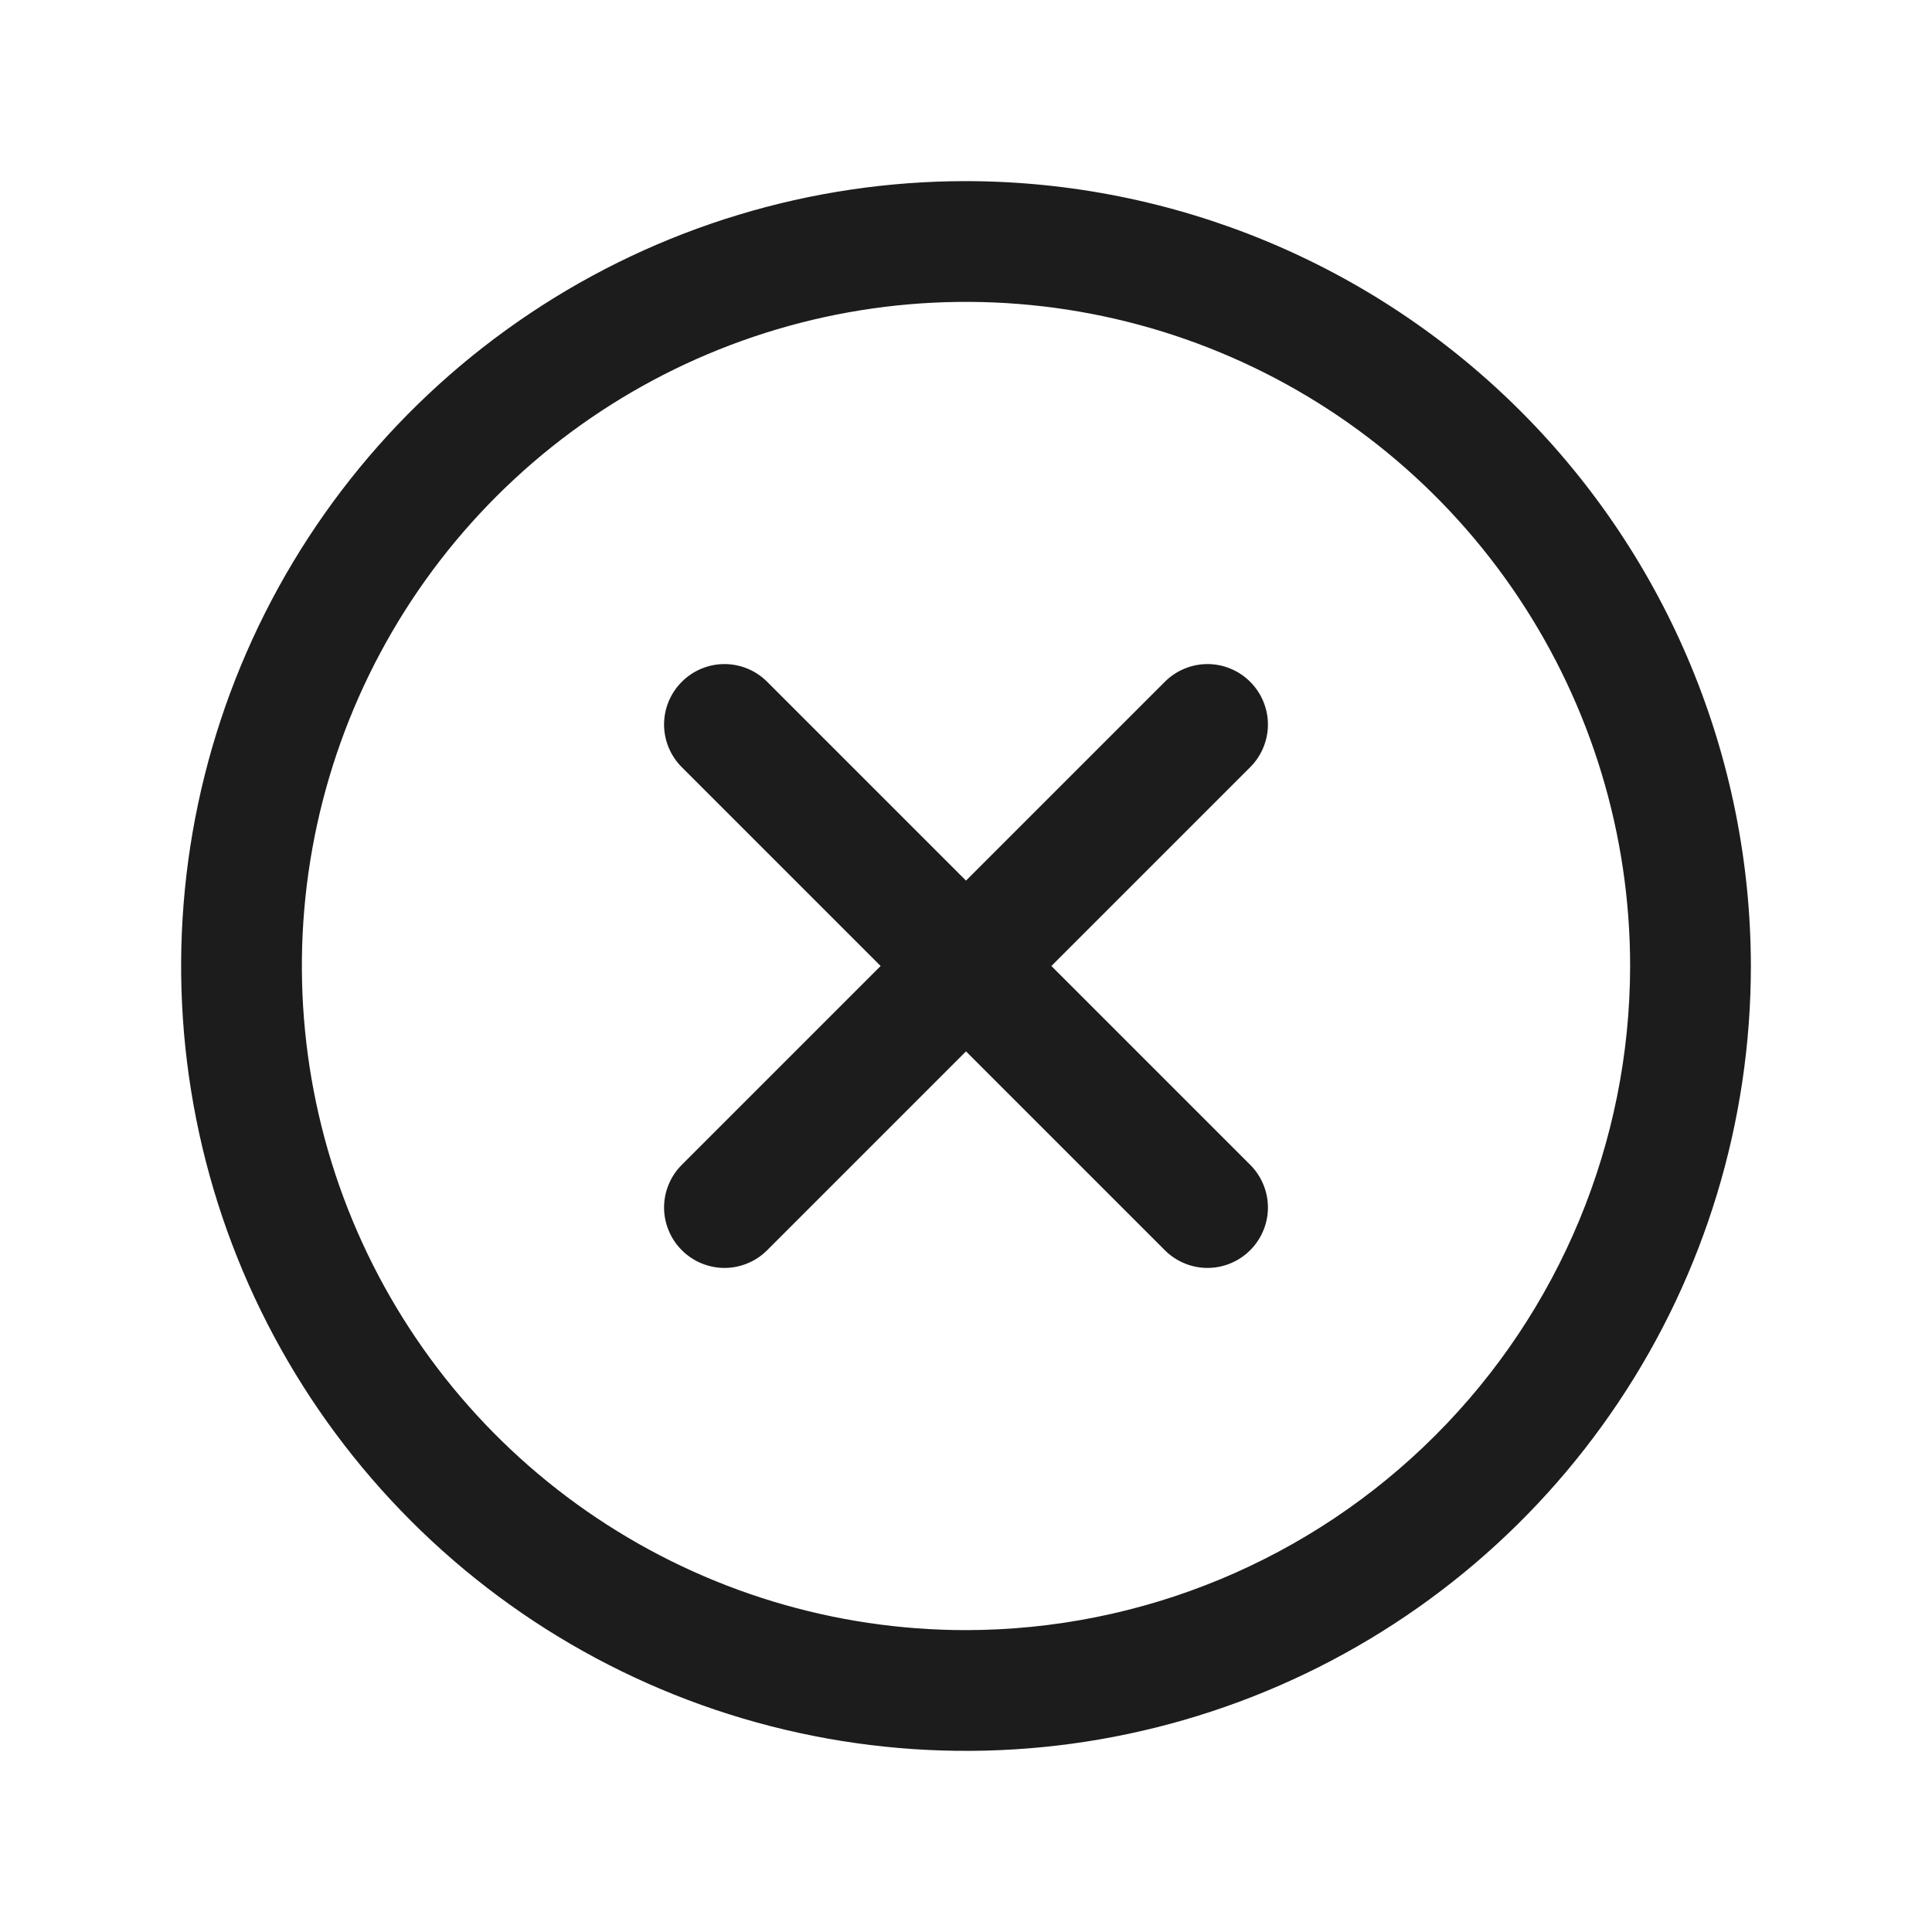
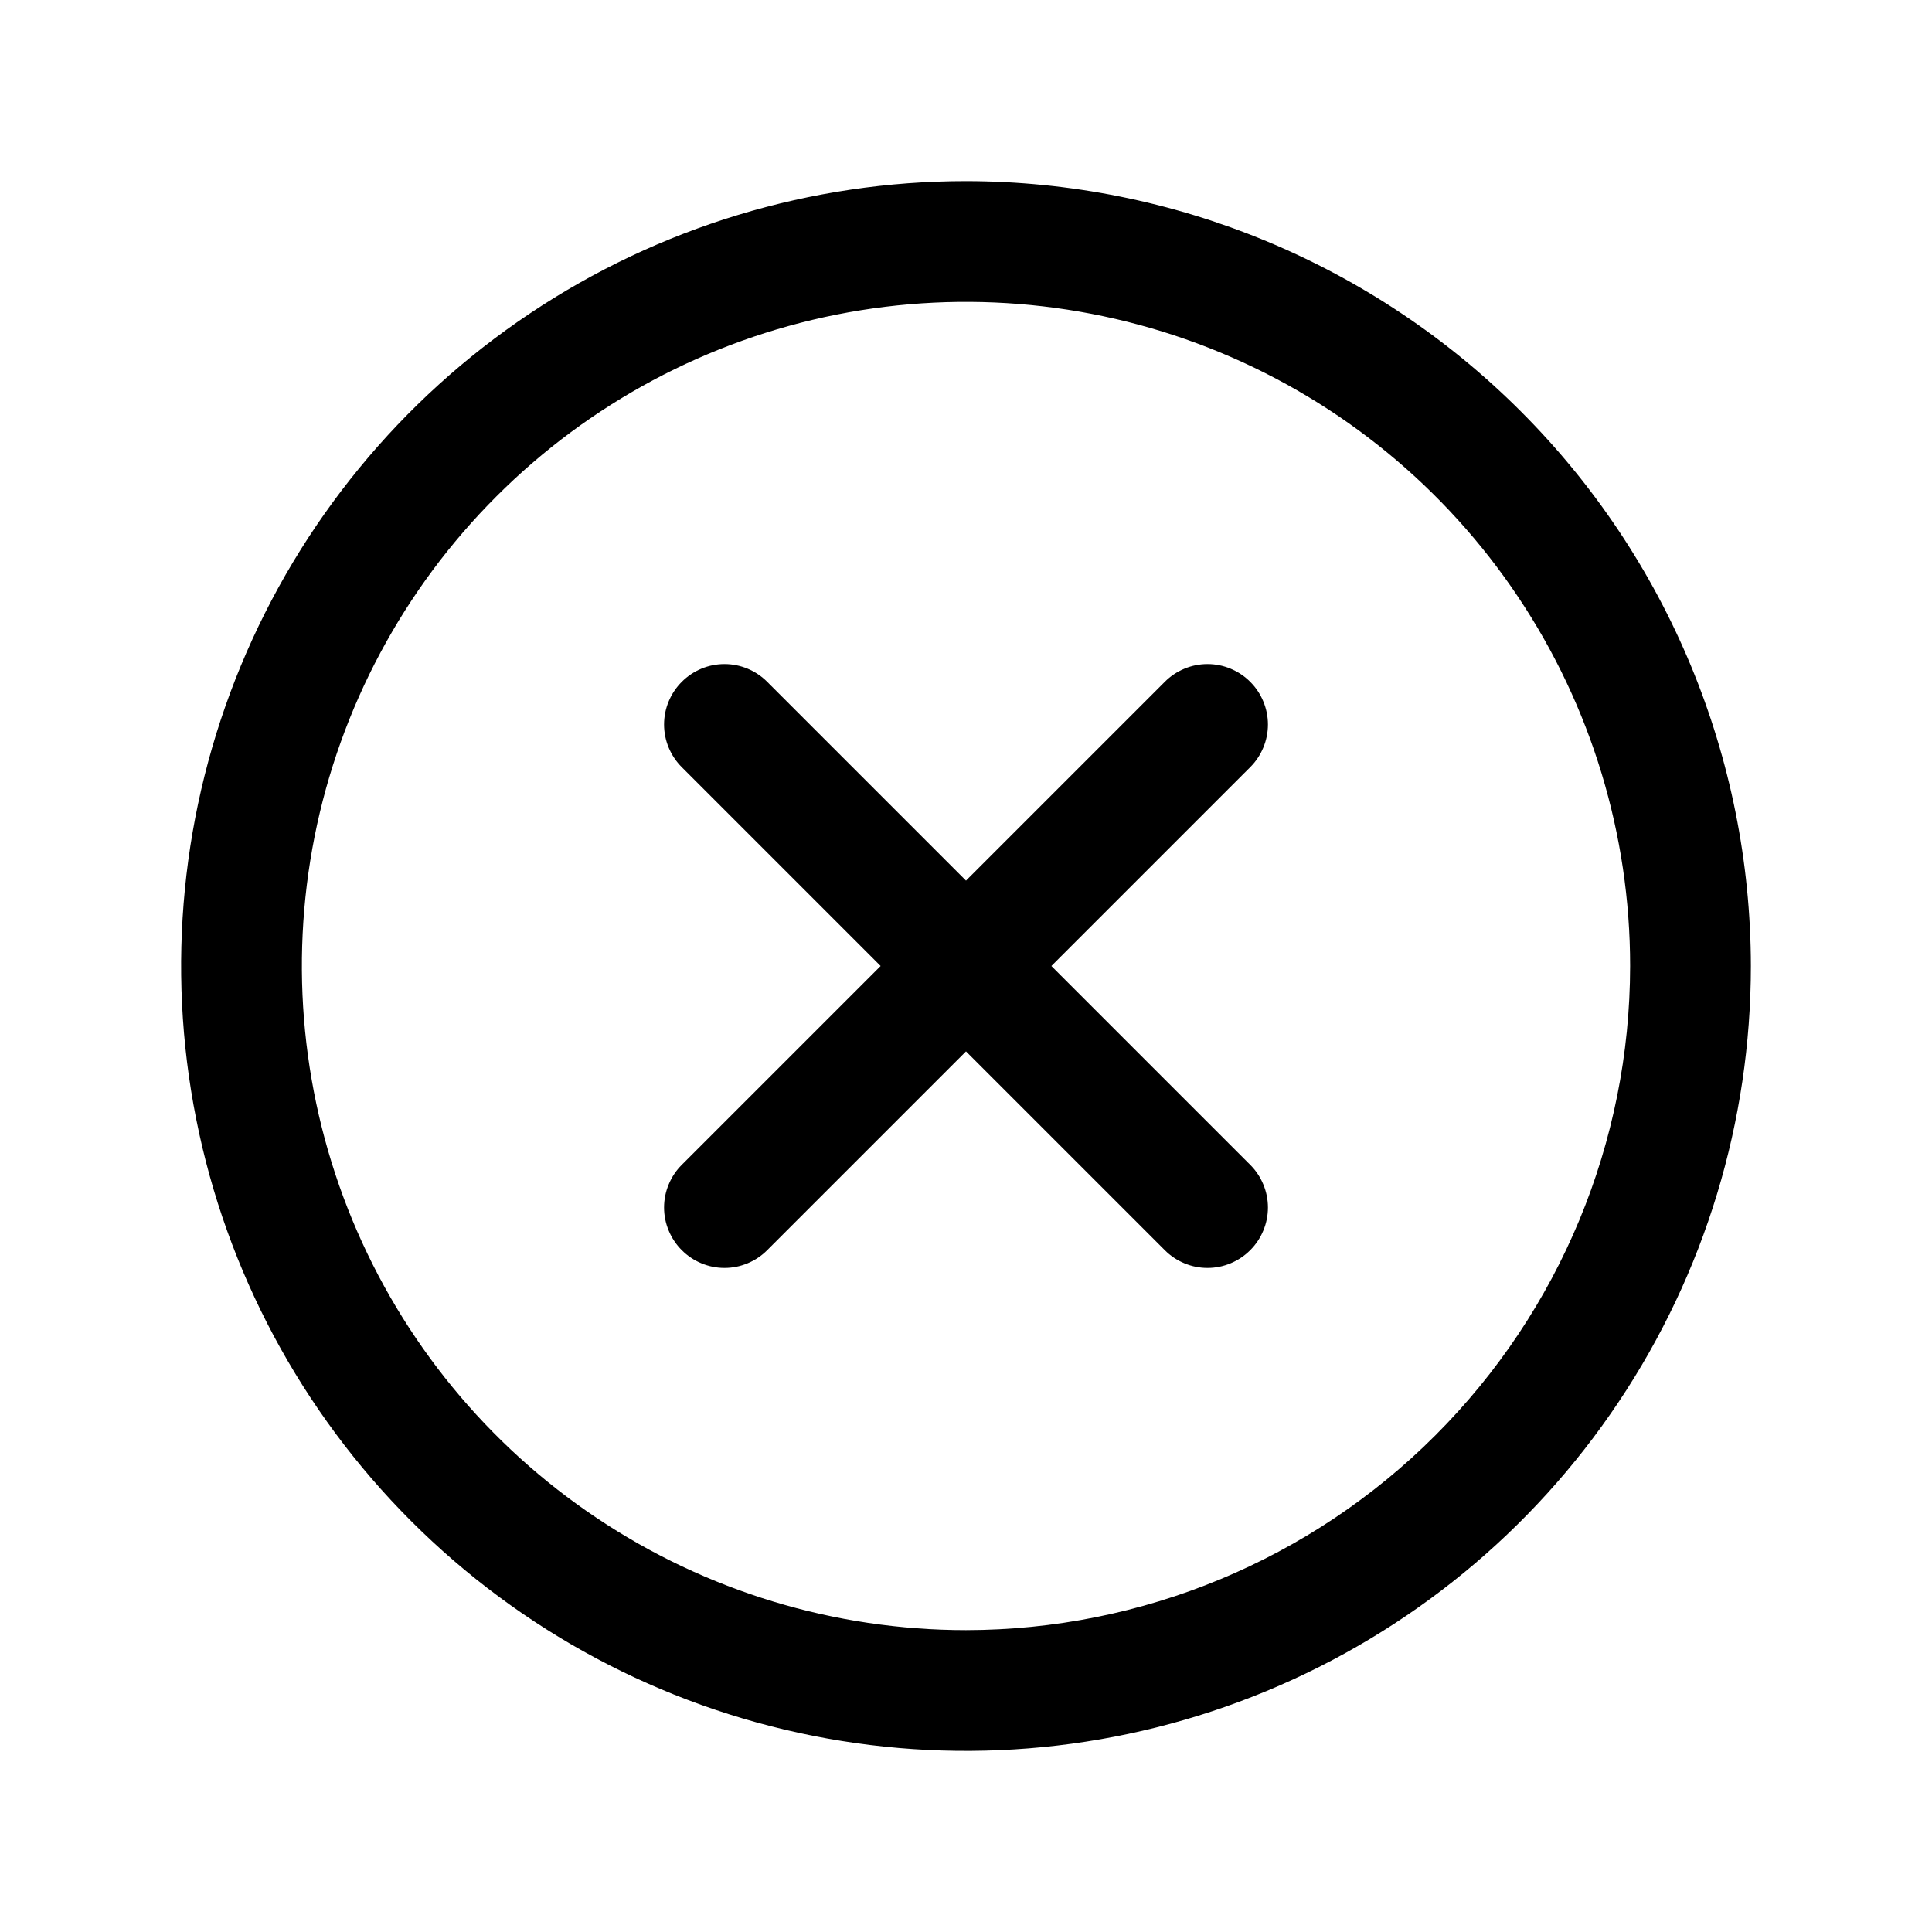
<svg xmlns="http://www.w3.org/2000/svg" width="32" height="32" viewBox="0 0 32 32" fill="none">
-   <path d="M20.707 12.707L17.414 16L20.707 19.293C20.8 19.385 20.874 19.496 20.924 19.617C20.975 19.738 21.001 19.869 21.001 20C21.001 20.131 20.975 20.262 20.924 20.383C20.874 20.504 20.8 20.615 20.707 20.707C20.615 20.8 20.504 20.874 20.383 20.924C20.262 20.975 20.131 21.001 20 21.001C19.869 21.001 19.738 20.975 19.617 20.924C19.496 20.874 19.385 20.8 19.293 20.707L16 17.414L12.707 20.707C12.615 20.8 12.504 20.874 12.383 20.924C12.261 20.975 12.131 21.001 12 21.001C11.869 21.001 11.739 20.975 11.617 20.924C11.496 20.874 11.385 20.8 11.293 20.707C11.2 20.615 11.126 20.504 11.076 20.383C11.025 20.262 10.999 20.131 10.999 20C10.999 19.869 11.025 19.738 11.076 19.617C11.126 19.496 11.2 19.385 11.293 19.293L14.586 16L11.293 12.707C11.105 12.52 10.999 12.265 10.999 12C10.999 11.735 11.105 11.48 11.293 11.293C11.48 11.105 11.735 10.999 12 10.999C12.265 10.999 12.52 11.105 12.707 11.293L16 14.586L19.293 11.293C19.385 11.2 19.496 11.126 19.617 11.076C19.738 11.025 19.869 10.999 20 10.999C20.131 10.999 20.262 11.025 20.383 11.076C20.504 11.126 20.615 11.2 20.707 11.293C20.8 11.385 20.874 11.496 20.924 11.617C20.975 11.739 21.001 11.869 21.001 12C21.001 12.131 20.975 12.261 20.924 12.383C20.874 12.504 20.8 12.615 20.707 12.707ZM29 16C29 18.571 28.238 21.085 26.809 23.222C25.381 25.36 23.35 27.026 20.975 28.01C18.599 28.994 15.986 29.252 13.464 28.75C10.942 28.249 8.626 27.011 6.808 25.192C4.99 23.374 3.751 21.058 3.25 18.536C2.748 16.014 3.006 13.401 3.99 11.025C4.974 8.65 6.64 6.619 8.778 5.191C10.915 3.762 13.429 3 16 3C19.447 3.004 22.751 4.374 25.188 6.812C27.626 9.249 28.996 12.553 29 16ZM27 16C27 13.824 26.355 11.698 25.146 9.889C23.938 8.08 22.22 6.67 20.209 5.837C18.2 5.005 15.988 4.787 13.854 5.211C11.72 5.636 9.76 6.683 8.222 8.222C6.683 9.76 5.636 11.72 5.211 13.854C4.787 15.988 5.005 18.2 5.837 20.209C6.67 22.22 8.08 23.938 9.889 25.146C11.698 26.355 13.824 27 16 27C18.916 26.997 21.712 25.837 23.774 23.774C25.837 21.712 26.997 18.916 27 16Z" fill="#1C1C1C" />
+   <path d="M20.707 12.707L17.414 16L20.707 19.293C20.8 19.385 20.874 19.496 20.924 19.617C20.975 19.738 21.001 19.869 21.001 20C21.001 20.131 20.975 20.262 20.924 20.383C20.874 20.504 20.8 20.615 20.707 20.707C20.615 20.8 20.504 20.874 20.383 20.924C20.262 20.975 20.131 21.001 20 21.001C19.869 21.001 19.738 20.975 19.617 20.924C19.496 20.874 19.385 20.8 19.293 20.707L16 17.414L12.707 20.707C12.615 20.8 12.504 20.874 12.383 20.924C12.261 20.975 12.131 21.001 12 21.001C11.869 21.001 11.739 20.975 11.617 20.924C11.496 20.874 11.385 20.8 11.293 20.707C11.2 20.615 11.126 20.504 11.076 20.383C11.025 20.262 10.999 20.131 10.999 20C10.999 19.869 11.025 19.738 11.076 19.617C11.126 19.496 11.2 19.385 11.293 19.293L14.586 16L11.293 12.707C11.105 12.52 10.999 12.265 10.999 12C10.999 11.735 11.105 11.48 11.293 11.293C11.48 11.105 11.735 10.999 12 10.999C12.265 10.999 12.52 11.105 12.707 11.293L16 14.586L19.293 11.293C19.385 11.2 19.496 11.126 19.617 11.076C19.738 11.025 19.869 10.999 20 10.999C20.131 10.999 20.262 11.025 20.383 11.076C20.504 11.126 20.615 11.2 20.707 11.293C20.8 11.385 20.874 11.496 20.924 11.617C20.975 11.739 21.001 11.869 21.001 12C21.001 12.131 20.975 12.261 20.924 12.383C20.874 12.504 20.8 12.615 20.707 12.707ZM29 16C29 18.571 28.238 21.085 26.809 23.222C25.381 25.36 23.35 27.026 20.975 28.01C18.599 28.994 15.986 29.252 13.464 28.75C10.942 28.249 8.626 27.011 6.808 25.192C4.99 23.374 3.751 21.058 3.25 18.536C2.748 16.014 3.006 13.401 3.99 11.025C4.974 8.65 6.64 6.619 8.778 5.191C10.915 3.762 13.429 3 16 3C19.447 3.004 22.751 4.374 25.188 6.812C27.626 9.249 28.996 12.553 29 16ZM27 16C27 13.824 26.355 11.698 25.146 9.889C23.938 8.08 22.22 6.67 20.209 5.837C18.2 5.005 15.988 4.787 13.854 5.211C11.72 5.636 9.76 6.683 8.222 8.222C6.683 9.76 5.636 11.72 5.211 13.854C4.787 15.988 5.005 18.2 5.837 20.209C6.67 22.22 8.08 23.938 9.889 25.146C11.698 26.355 13.824 27 16 27C18.916 26.997 21.712 25.837 23.774 23.774C25.837 21.712 26.997 18.916 27 16Z" fill="currentColor" />
</svg>
